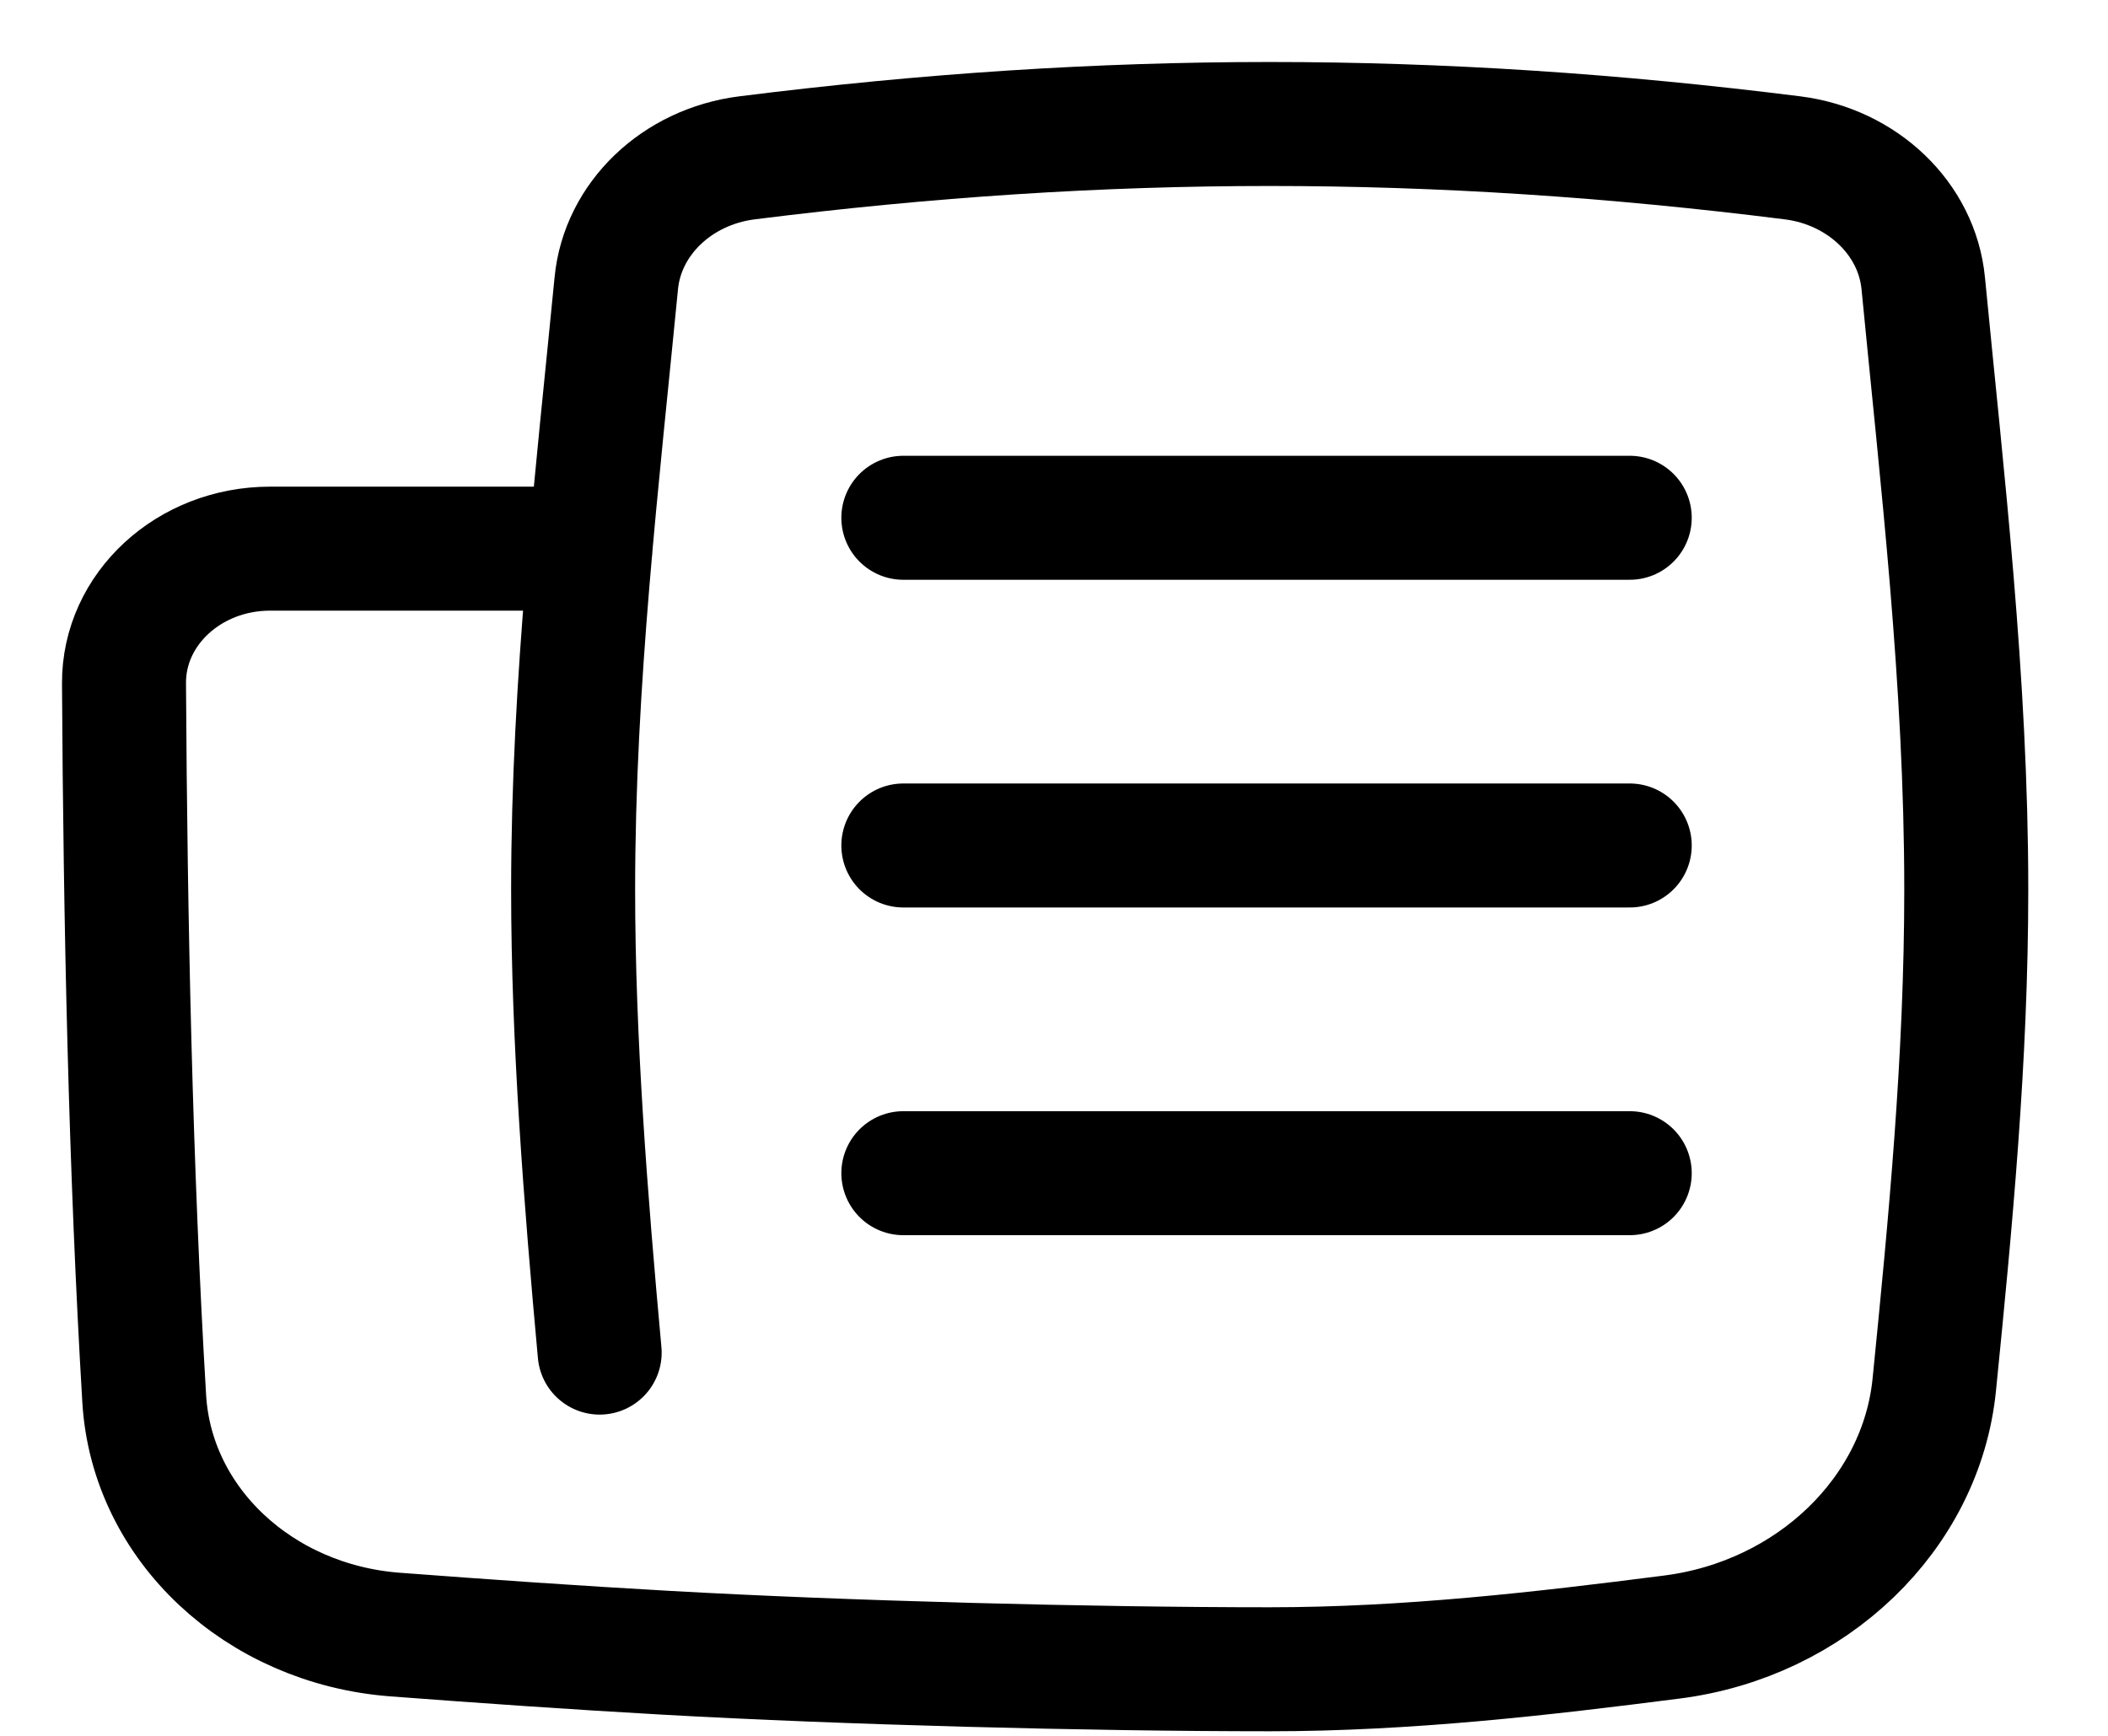
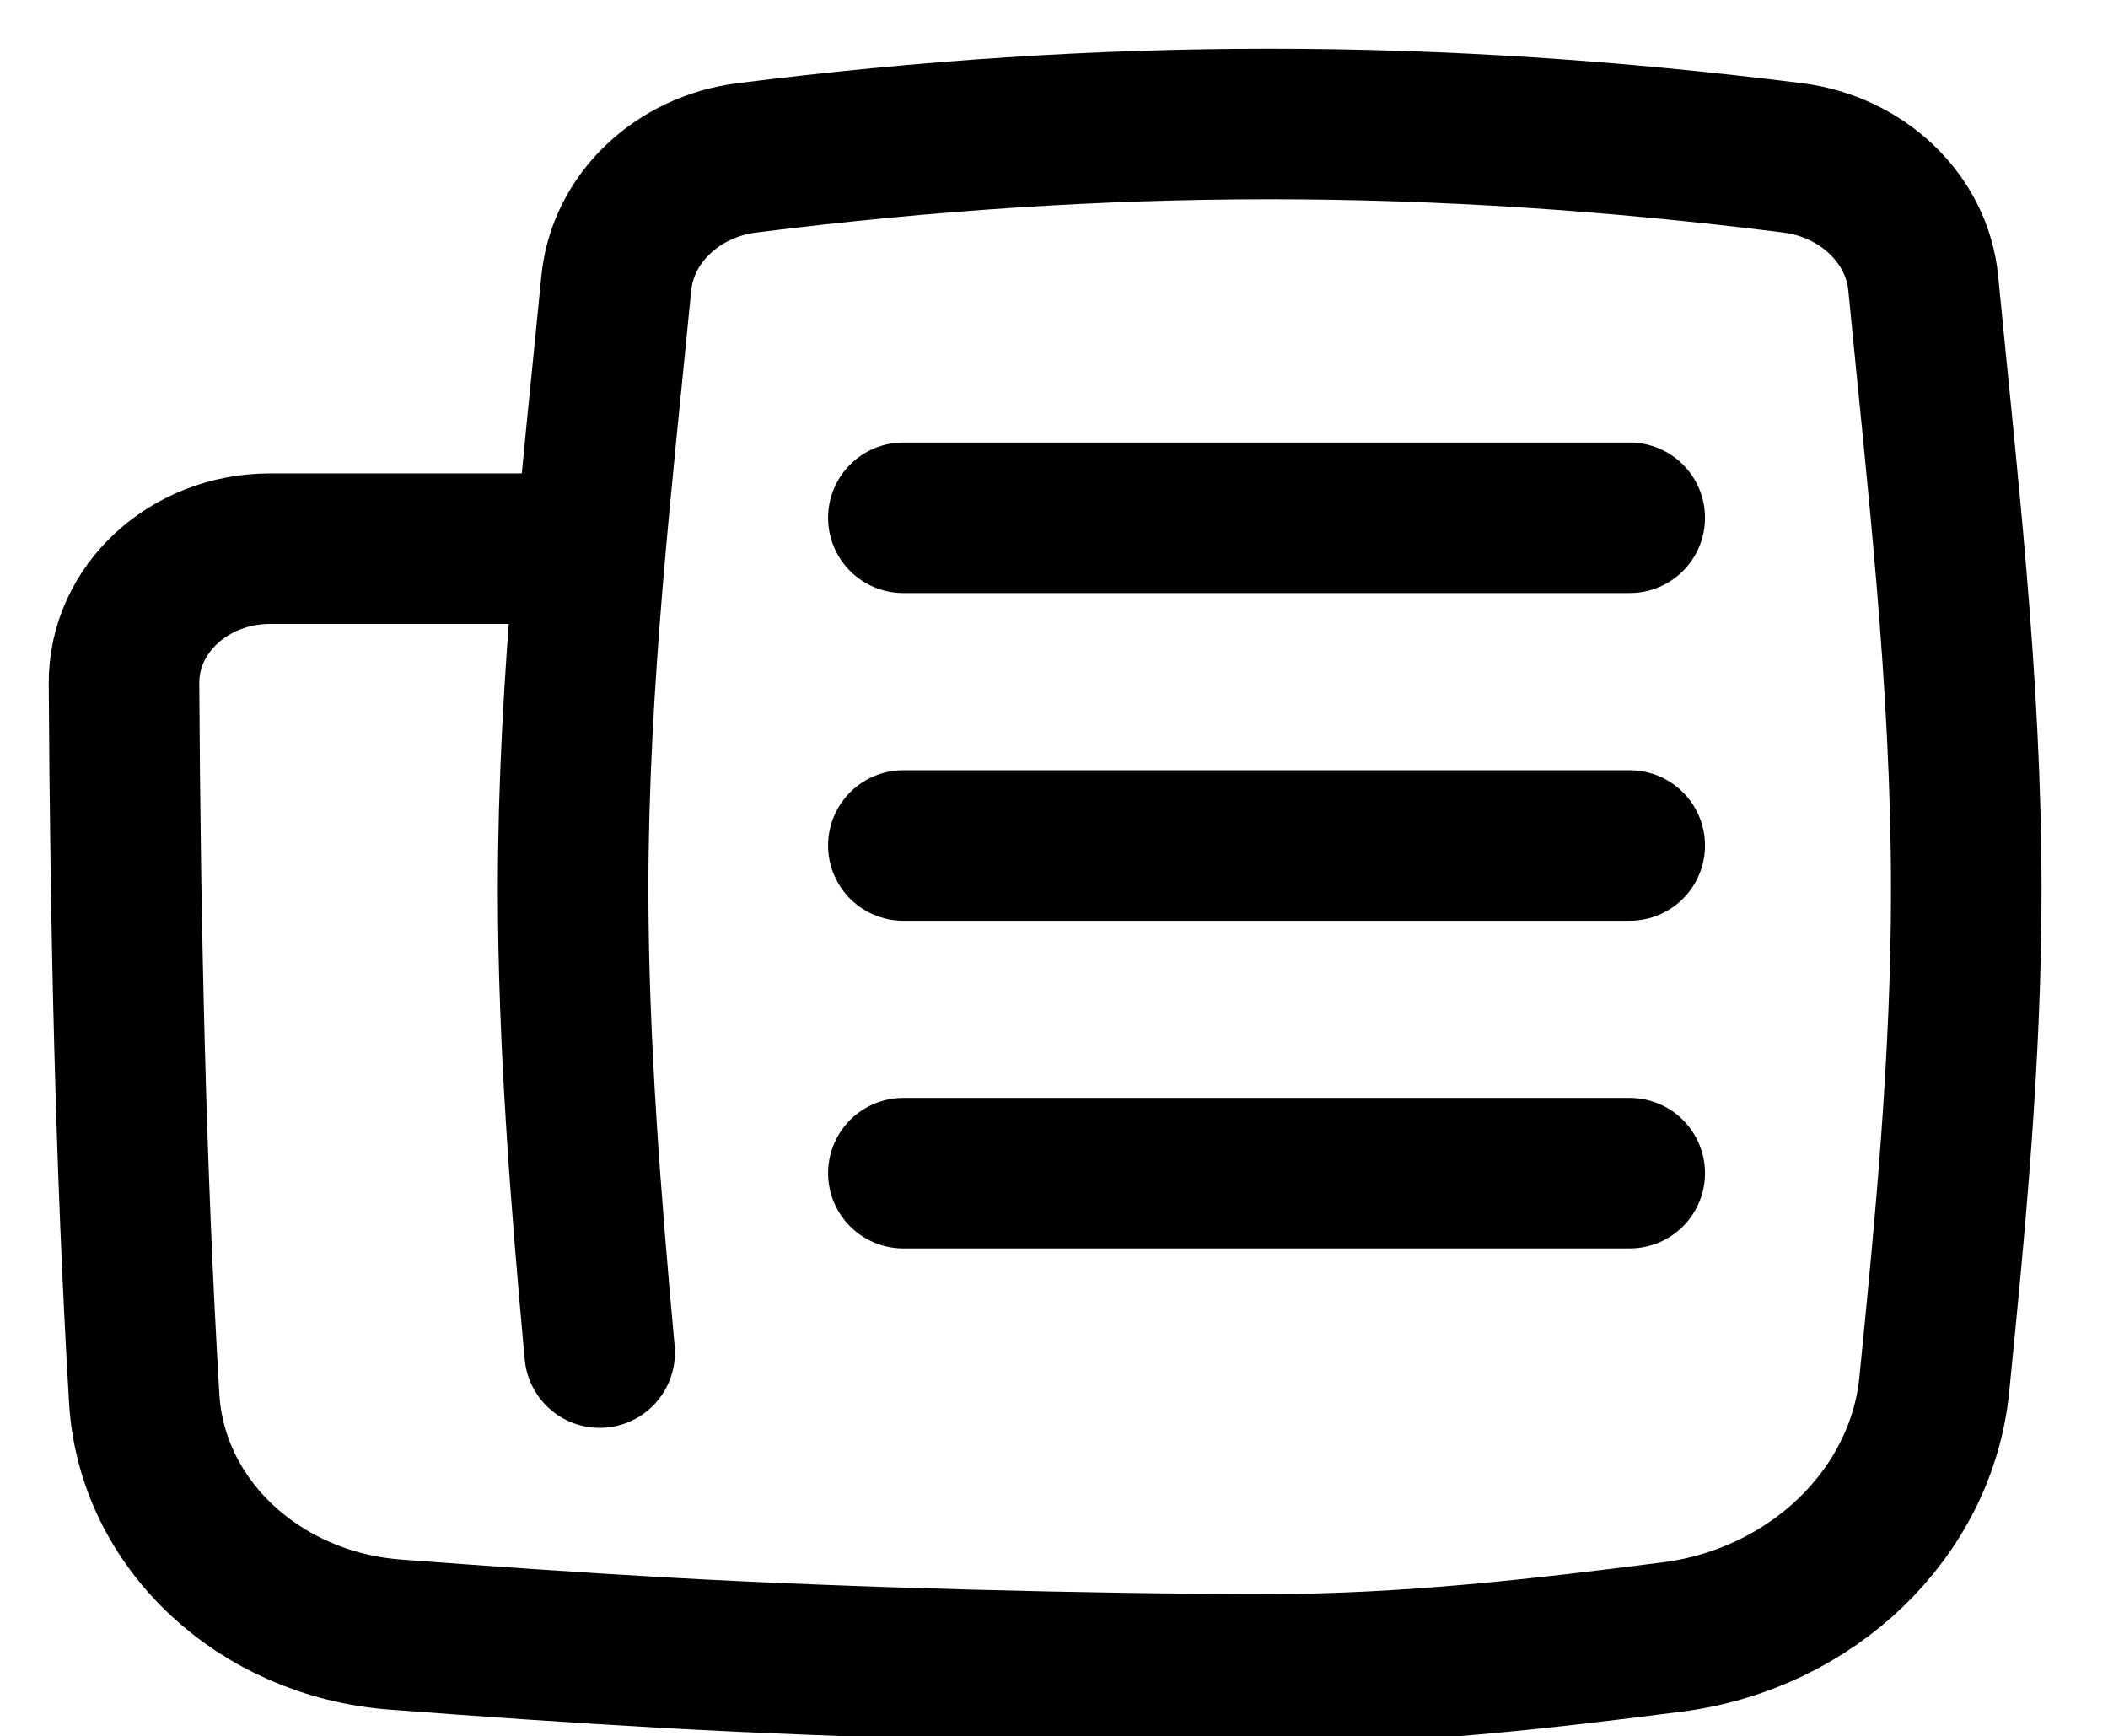
<svg xmlns="http://www.w3.org/2000/svg" viewBox="0 0 17 14" version="1.1">
-   <g transform="translate(1 1)" stroke="currentColor" stroke-width="1" fill="none" fill-rule="evenodd" stroke-linecap="round" stroke-linejoin="round">
+   <g transform="translate(1 1)" stroke="currentColor" stroke-width="1.214" fill="none" fill-rule="evenodd" stroke-linecap="round" stroke-linejoin="round">
    <path d="M3.836,9.909 C3.723,8.674 3.622,7.385 3.622,6.176 C3.622,4.489 3.818,2.85 3.97,1.285 C4.02,0.764 4.46,0.344 5.024,0.273 C7.919,-0.091 10.56,-0.091 13.456,0.273 C14.019,0.344 14.46,0.764 14.51,1.285 C14.661,2.85 14.857,4.489 14.857,6.176 C14.857,7.543 14.728,8.878 14.599,10.168 C14.495,11.209 13.611,12.059 12.484,12.203 C11.432,12.338 10.348,12.463 9.24,12.463 C7.776,12.463 5.812,12.411 4.373,12.33 C3.643,12.289 2.914,12.238 2.185,12.183 C1.088,12.099 0.223,11.291 0.163,10.28 C0.053,8.431 0.011,6.449 0,4.511 C-0.003,3.911 0.526,3.425 1.178,3.425 L3.762,3.425" />
    <line x1="6.285" y1="8.462" x2="12.143" y2="8.462" />
    <line x1="6.285" y1="5.819" x2="12.143" y2="5.819" />
    <line x1="6.285" y1="3.176" x2="12.143" y2="3.176" />
  </g>
</svg>
